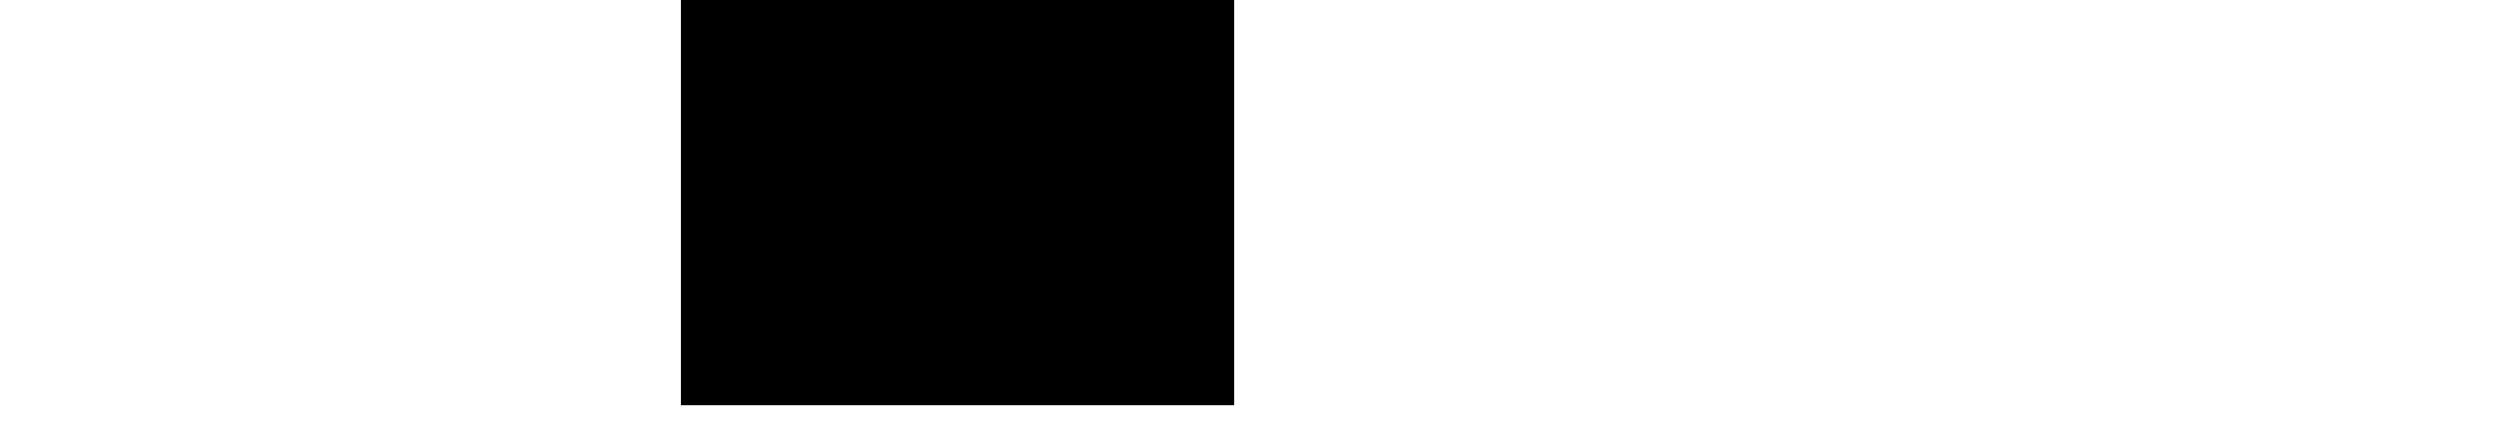
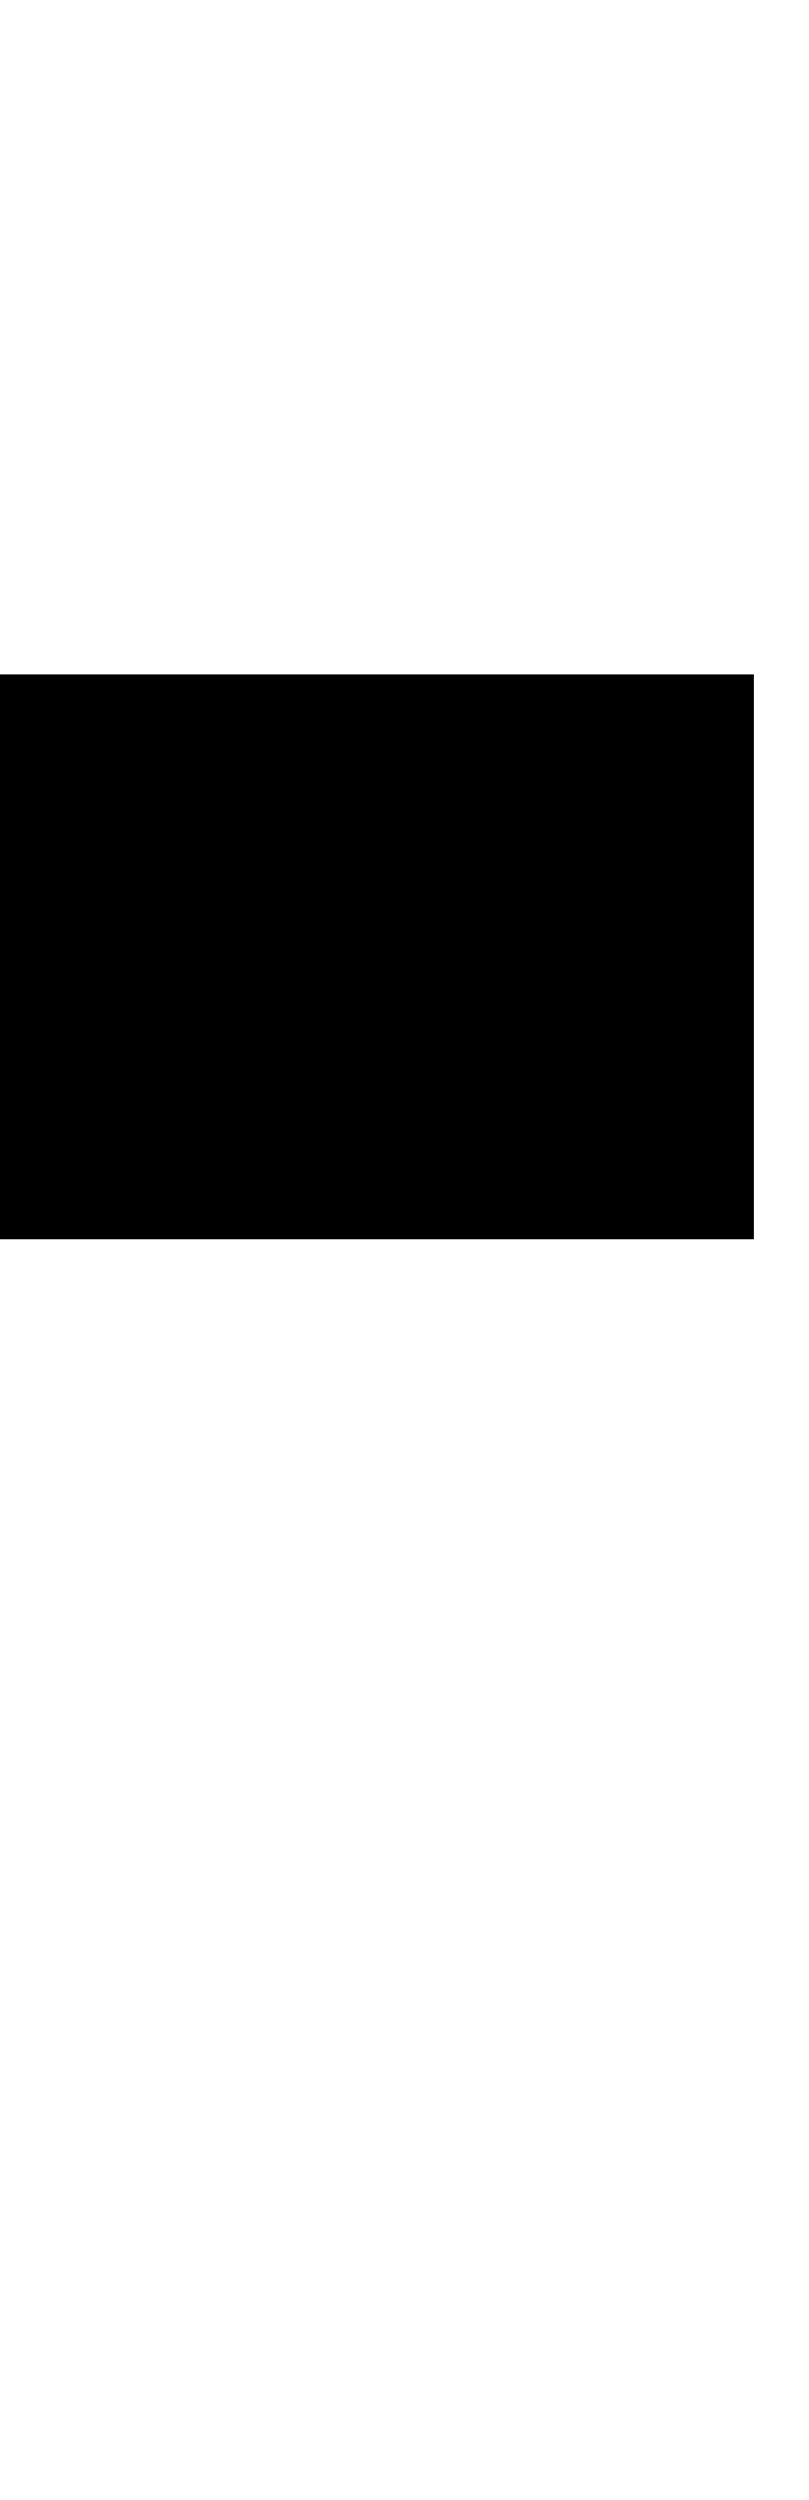
- <svg xmlns="http://www.w3.org/2000/svg" width="100%" zoomAndPan="magnify" viewBox="0 0 114.75 19.5" height="100%" preserveAspectRatio="xMidYMid meet" version="1.0">
+ <svg xmlns="http://www.w3.org/2000/svg" width="100%" zoomAndPan="magnify" viewBox="0 0 16.5 51" height="100%" preserveAspectRatio="xMidYMid meet" version="1.0">
  <defs>
-     <clipPath id="be8c387894">
-       <path d="M 1.312 0 L 30.441 0 L 30.441 18.59 L 1.312 18.59 Z M 1.312 0 " clip-rule="nonzero" />
+     <clipPath id="d7515e90bf">
+       <path d="M 0 0.75 L 15.379 0.75 L 15.379 25.316 L 0 25.316 Z M 0 0.75 " clip-rule="nonzero" />
    </clipPath>
-     <clipPath id="d35a9fffce">
-       <path d="M 1.855 12.387 C 1.527 11.438 1.312 10.348 1.312 9.285 C 1.312 8.223 1.496 7.199 1.824 6.254 C 1.832 6.234 1.832 6.215 1.844 6.195 C 3.152 2.652 6.602 0.043 10.77 -0.008 L 30.387 -0.008 L 30.387 18.59 L 10.785 18.59 C 6.582 18.539 3.129 15.969 1.855 12.387 Z M 1.855 12.387 " clip-rule="nonzero" />
+     <clipPath id="71ed8e7ea1">
+       <path d="M 5.129 1.211 C 5.914 0.934 6.812 0.75 7.691 0.75 C 8.574 0.75 9.418 0.906 10.199 1.184 C 10.215 1.191 10.23 1.191 10.25 1.203 C 13.18 2.312 15.336 5.25 15.379 8.789 L 15.379 25.281 L 0 25.281 L 0 8.801 C 0.043 5.23 2.164 2.297 5.129 1.211 Z M 5.129 1.211 " clip-rule="nonzero" />
    </clipPath>
-     <clipPath id="6e1896ccce">
-       <path d="M 83.453 0 L 112.586 0 L 112.586 18.598 L 83.453 18.598 Z M 83.453 0 " clip-rule="nonzero" />
+     <clipPath id="e4776eec7b">
+       <path d="M 0 25.145 L 15.367 25.145 L 15.367 49.773 L 0 49.773 Z M 0 25.145 " clip-rule="nonzero" />
    </clipPath>
-     <clipPath id="2b7c564db1">
-       <path d="M 112.043 6.203 C 112.371 7.152 112.586 8.238 112.586 9.305 C 112.586 10.367 112.402 11.391 112.074 12.332 C 112.062 12.355 112.062 12.375 112.055 12.395 C 110.746 15.938 107.297 18.547 103.129 18.598 L 83.508 18.598 L 83.508 0 L 103.113 0 C 107.316 0.051 110.766 2.617 112.043 6.203 Z M 112.043 6.203 " clip-rule="nonzero" />
+     <clipPath id="83a237083a">
+       <path d="M 10.238 49.254 C 9.453 49.531 8.555 49.715 7.672 49.715 C 6.793 49.715 5.949 49.559 5.168 49.277 C 5.152 49.27 5.133 49.27 5.117 49.262 C 2.188 48.148 0.031 45.215 -0.012 41.676 L -0.012 25.184 L 15.367 25.184 L 15.367 41.664 C 15.324 45.234 13.199 48.168 10.238 49.254 Z M 10.238 49.254 " clip-rule="nonzero" />
    </clipPath>
-     <clipPath id="0accaa2dc7">
-       <path d="M 31.254 0 L 56.648 0 L 56.648 18.598 L 31.254 18.598 Z M 31.254 0 " clip-rule="nonzero" />
+     <clipPath id="9f345de1fd">
+       <path d="M 0 13.758 L 15.379 13.758 L 15.379 25.281 L 0 25.281 Z M 0 13.758 " clip-rule="nonzero" />
    </clipPath>
-     <clipPath id="4cc44e101f">
-       <path d="M 57.387 0 L 82.781 0 L 82.781 18.598 L 57.387 18.598 Z M 57.387 0 " clip-rule="nonzero" />
+     <clipPath id="22c405c5ff">
+       <path d="M 0 25.191 L 15.379 25.191 L 15.379 36.715 L 0 36.715 Z M 0 25.191 " clip-rule="nonzero" />
    </clipPath>
  </defs>
-   <g clip-path="url(#0accaa2dc7)">
-     <path fill="" d="M 31.254 0 L 56.68 0 L 56.68 18.598 L 31.254 18.598 Z M 31.254 0 " fill-opacity="1" fill-rule="nonzero" />
+   <g clip-path="url(#9f345de1fd)">
+     <path fill="" d="M 0 13.758 L 15.395 13.758 L 15.395 25.281 L 0 25.281 Z M 0 13.758 " fill-opacity="1" fill-rule="nonzero" />
  </g>
</svg>
